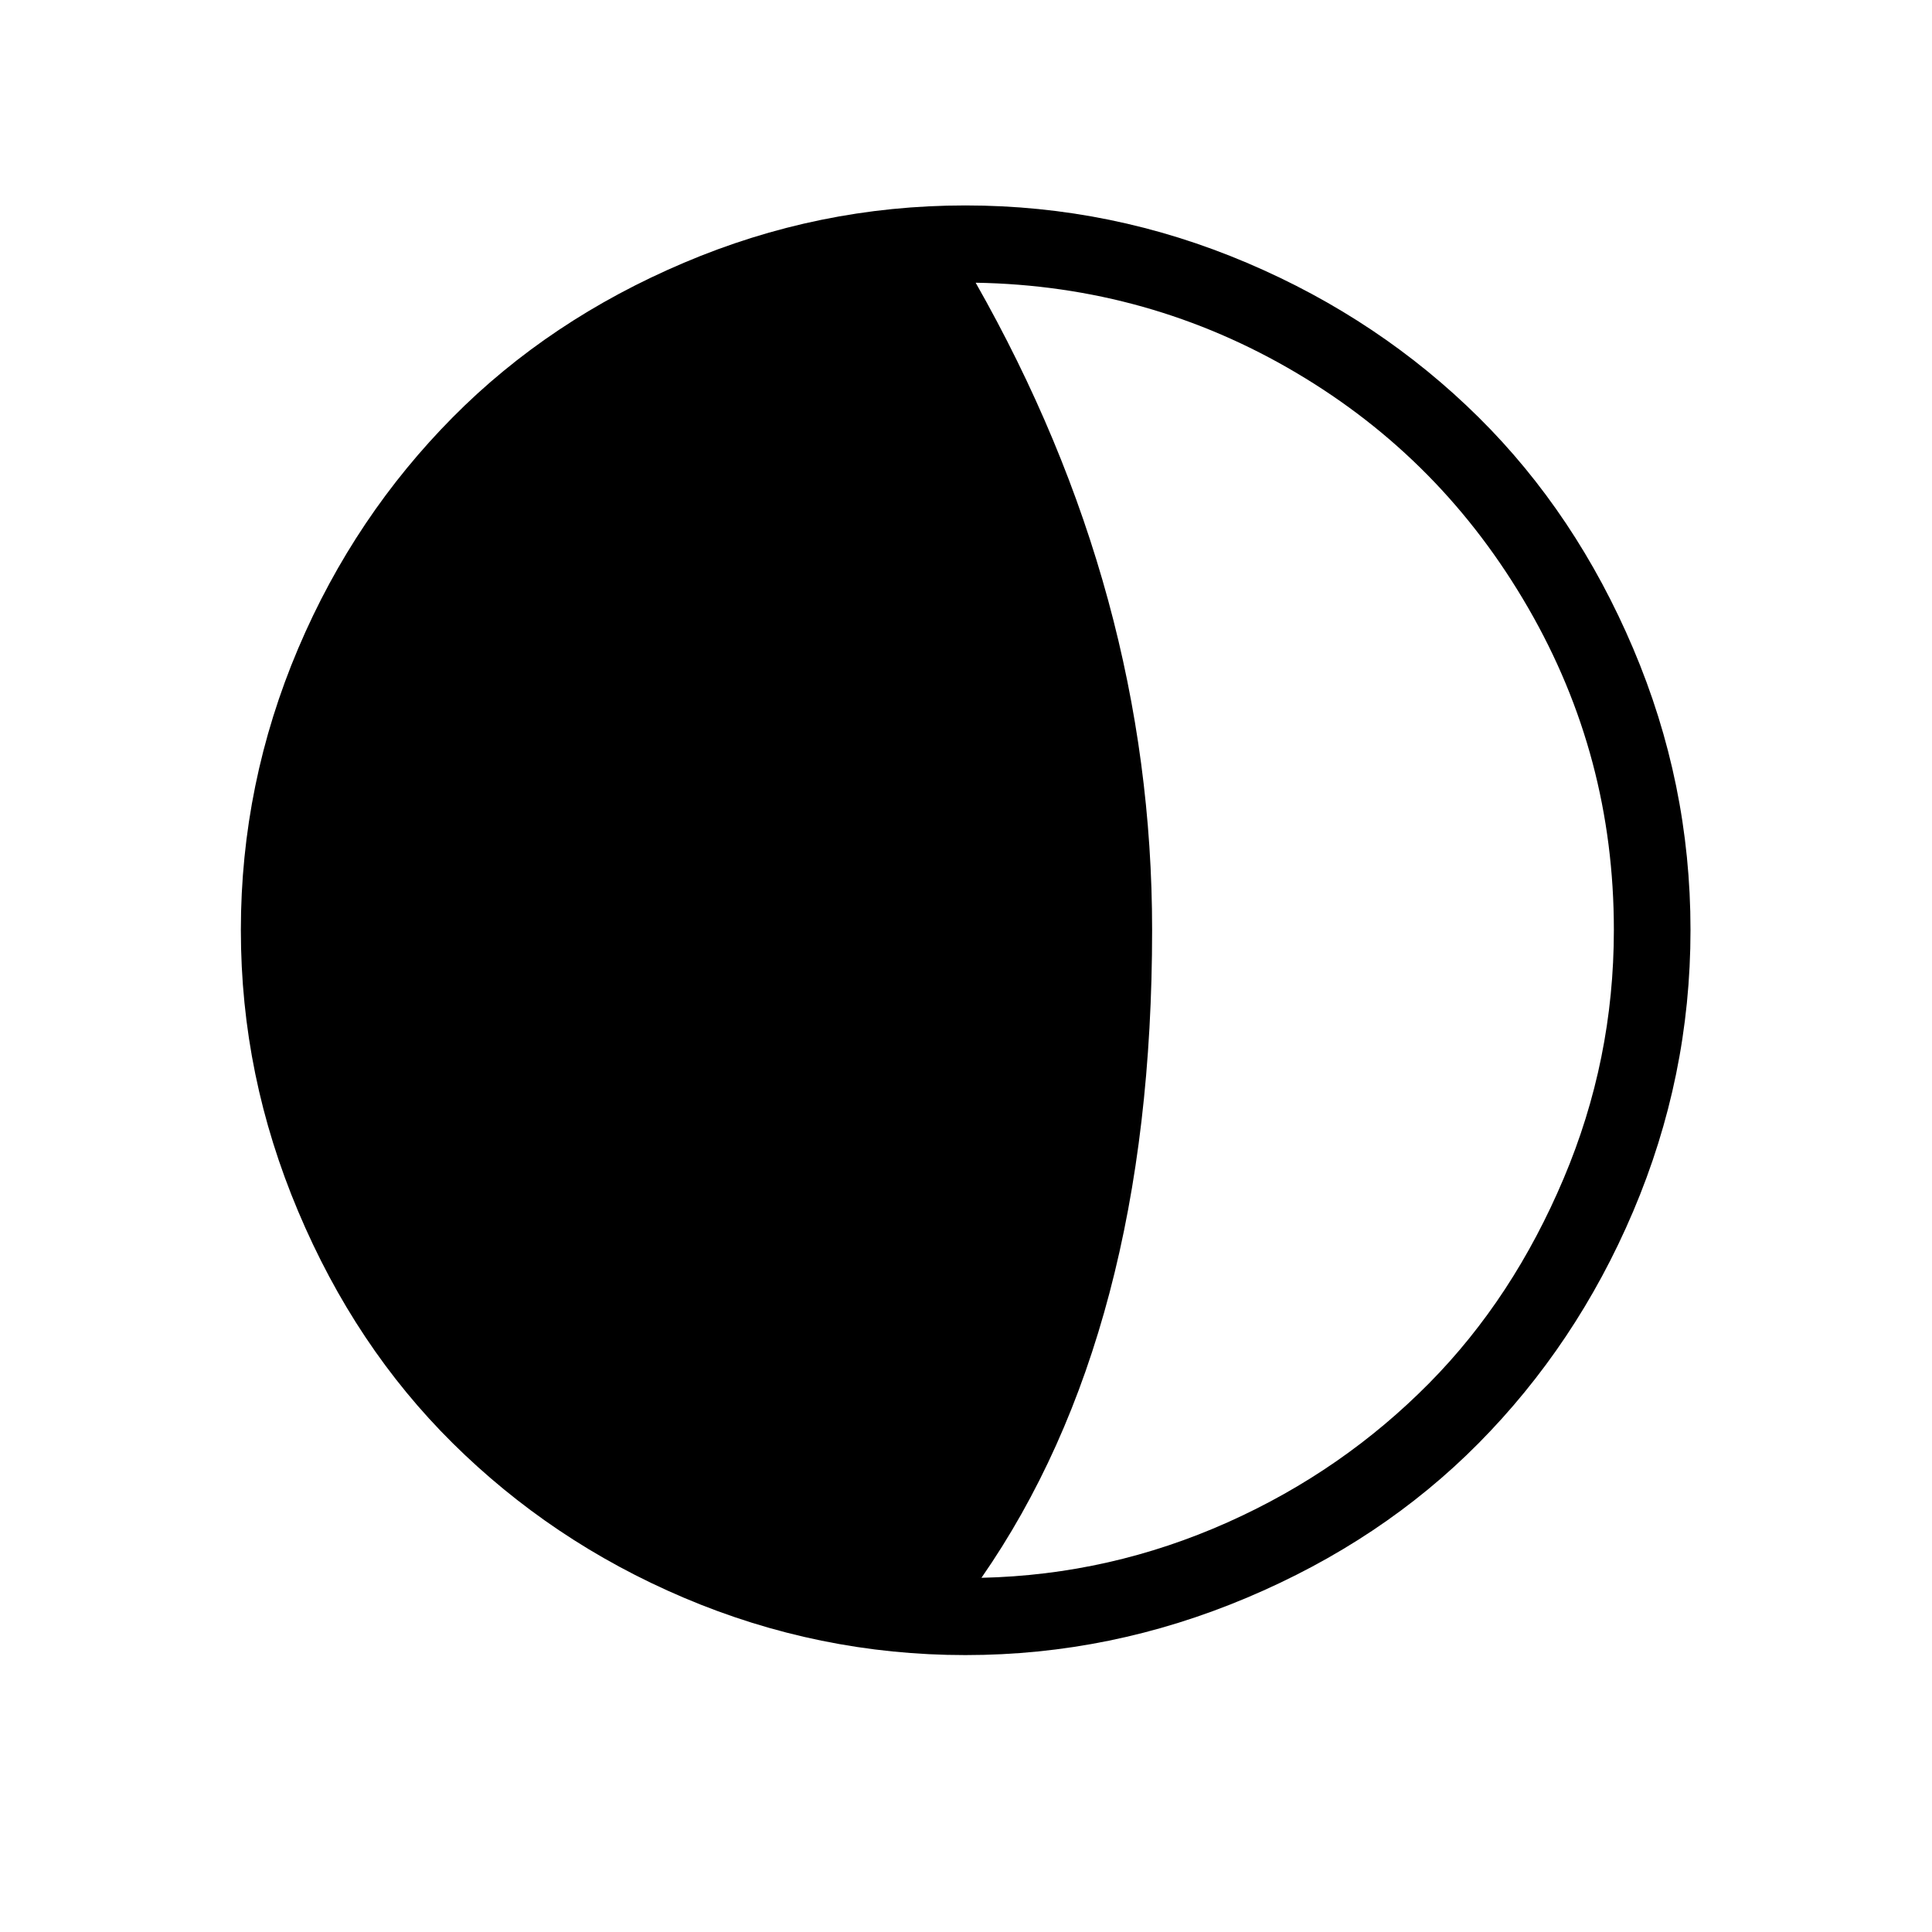
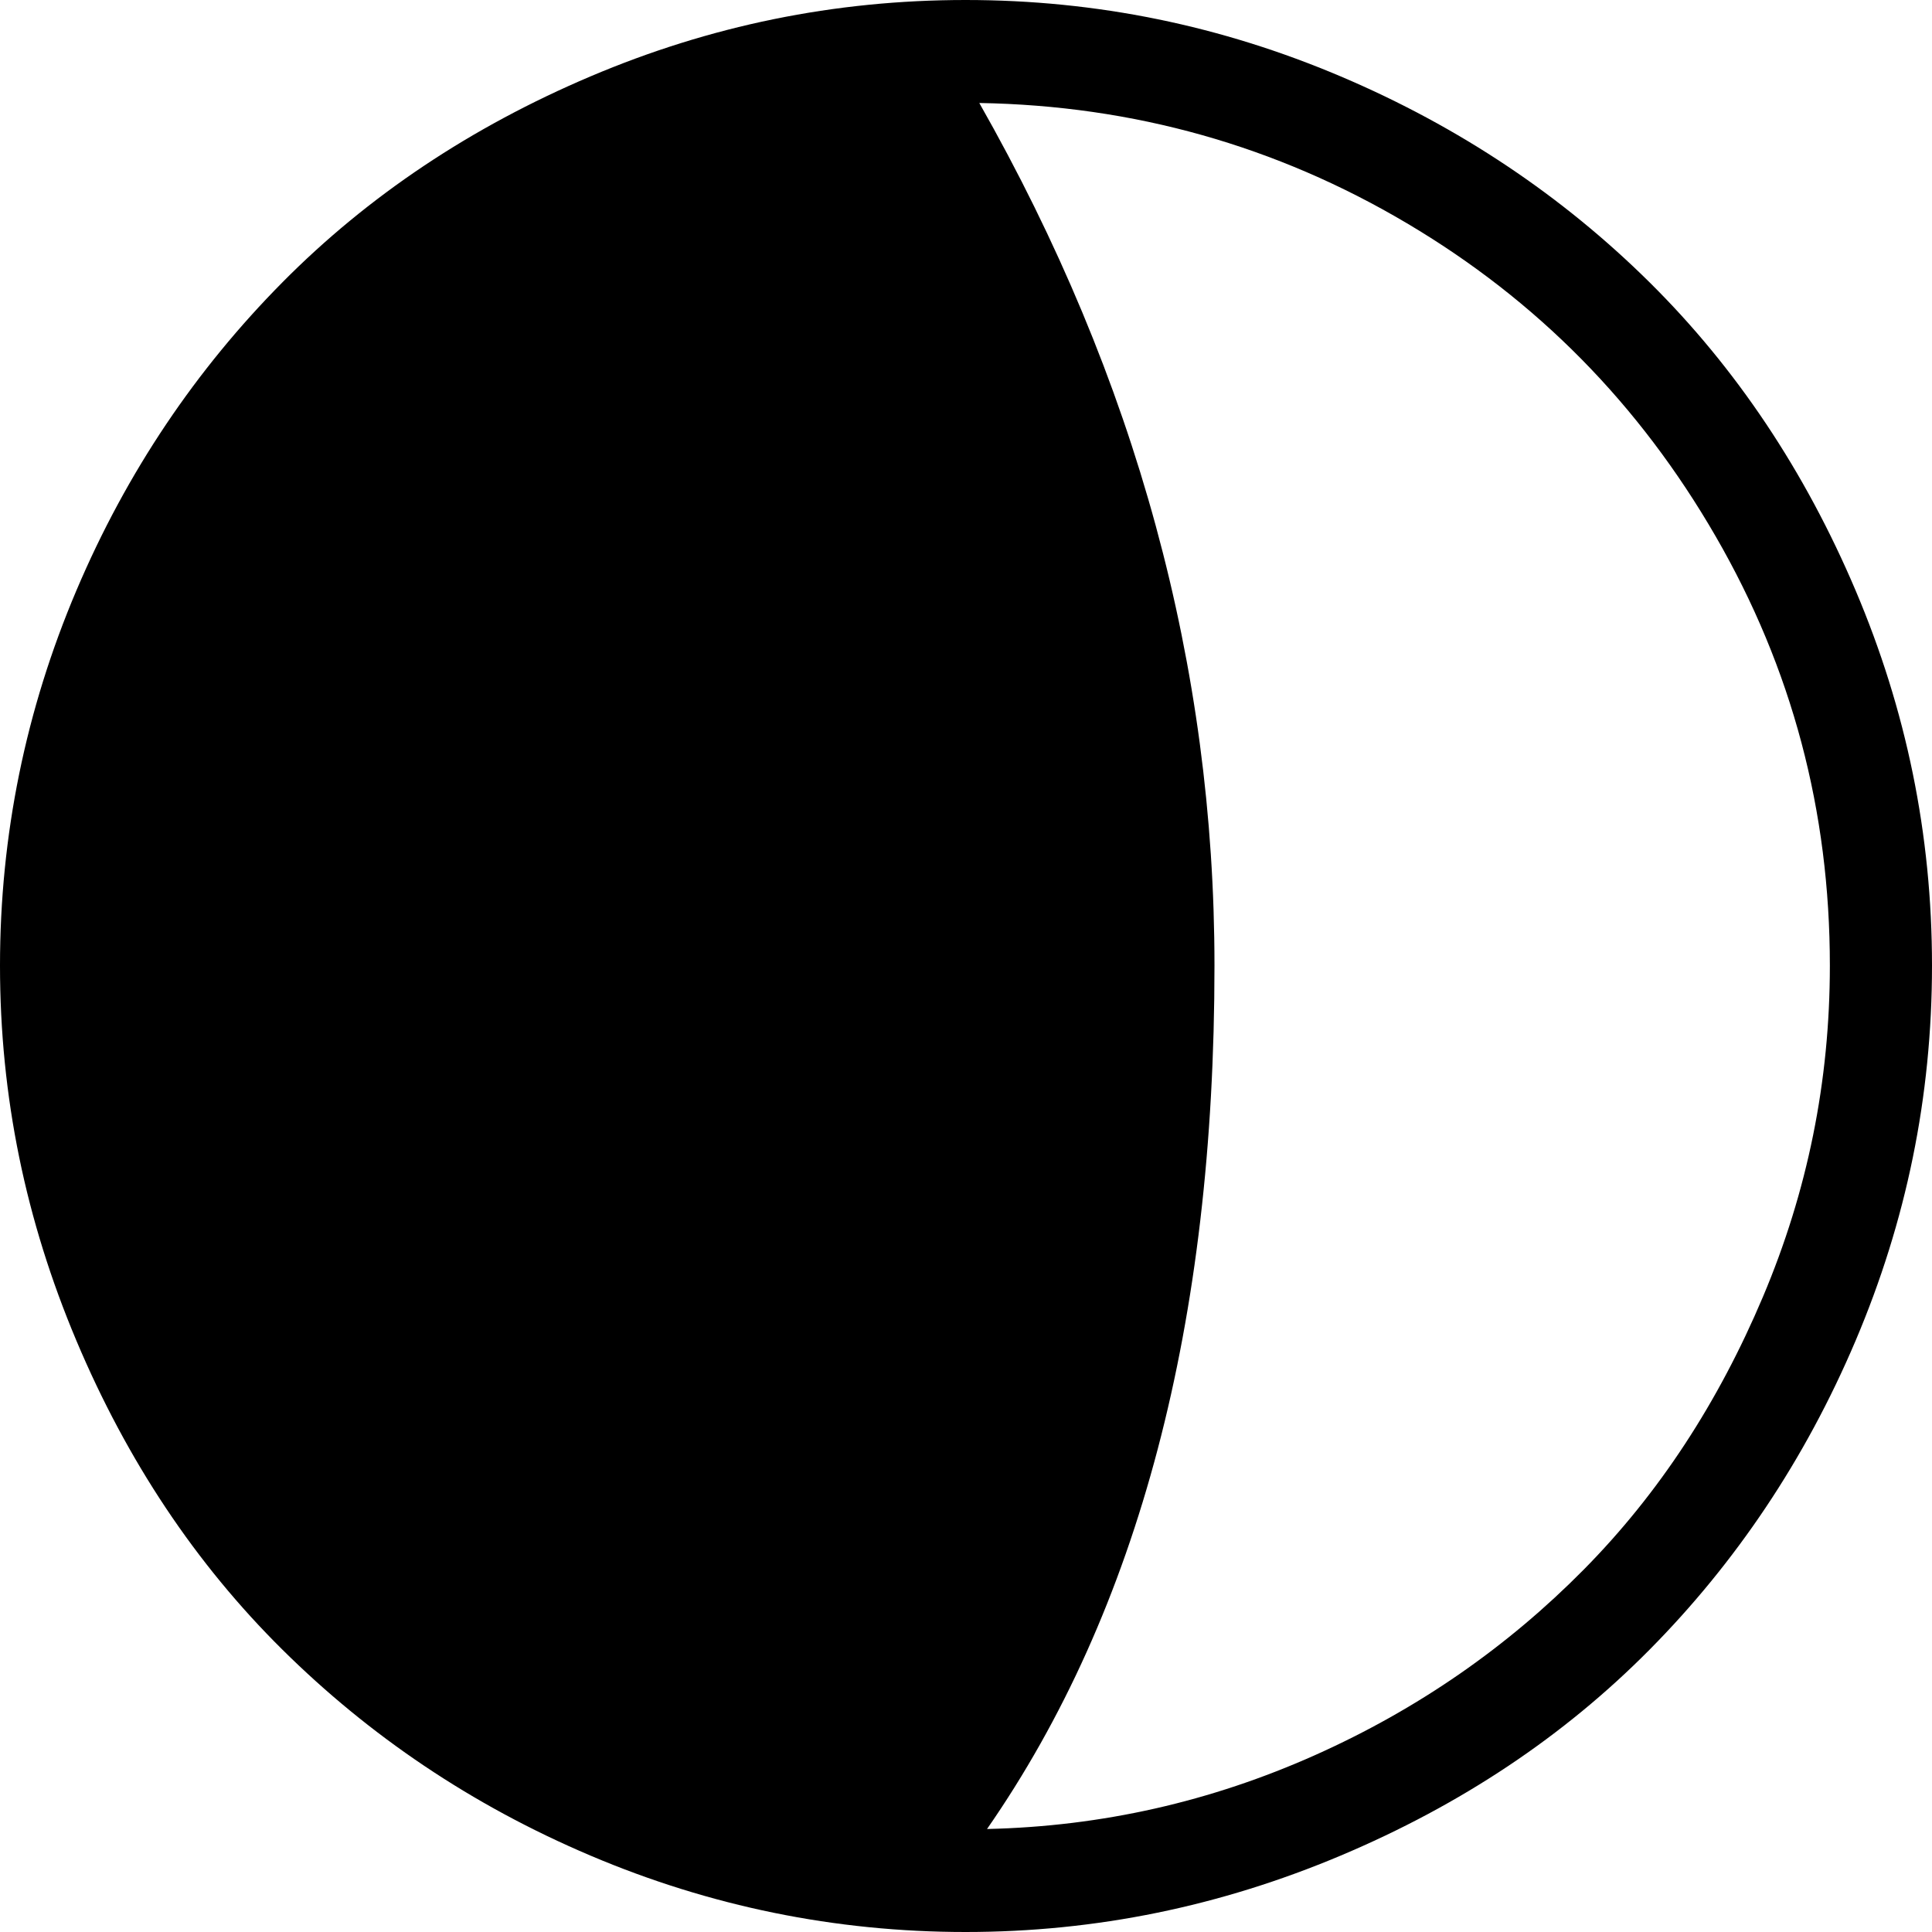
- <svg xmlns="http://www.w3.org/2000/svg" version="1.1" id="Layer_1" x="0px" y="0px" viewBox="0 0 30 30" style="enable-background:new 0 0 30 30;" xml:space="preserve" fill="currentColor">
+ <svg xmlns="http://www.w3.org/2000/svg" style="enable-background:new 0 0 30 30;" fill="currentColor" viewBox="3.74 3.19 22.51 22.51">
  <path d="M3.74,14.44c0-1.52,0.3-2.98,0.89-4.37s1.4-2.58,2.4-3.59s2.2-1.81,3.59-2.4s2.84-0.89,4.37-0.89s2.98,0.3,4.37,0.89  s2.59,1.4,3.6,2.4s1.81,2.2,2.4,3.59s0.89,2.84,0.89,4.37s-0.3,2.98-0.89,4.37s-1.4,2.59-2.4,3.6s-2.2,1.81-3.6,2.4  s-2.85,0.89-4.37,0.89s-2.98-0.3-4.37-0.89s-2.58-1.4-3.59-2.4s-1.81-2.2-2.4-3.6S3.74,15.97,3.74,14.44z M15.15,4.39  c1.83,3.22,2.74,6.57,2.74,10.05c0,4.16-0.88,7.51-2.65,10.06c1.34-0.03,2.61-0.32,3.82-0.86s2.25-1.27,3.13-2.16  s1.57-1.95,2.09-3.18s0.78-2.51,0.78-3.86c0-1.8-0.44-3.46-1.33-5s-2.08-2.75-3.6-3.65S16.95,4.42,15.15,4.39z" />
</svg>
